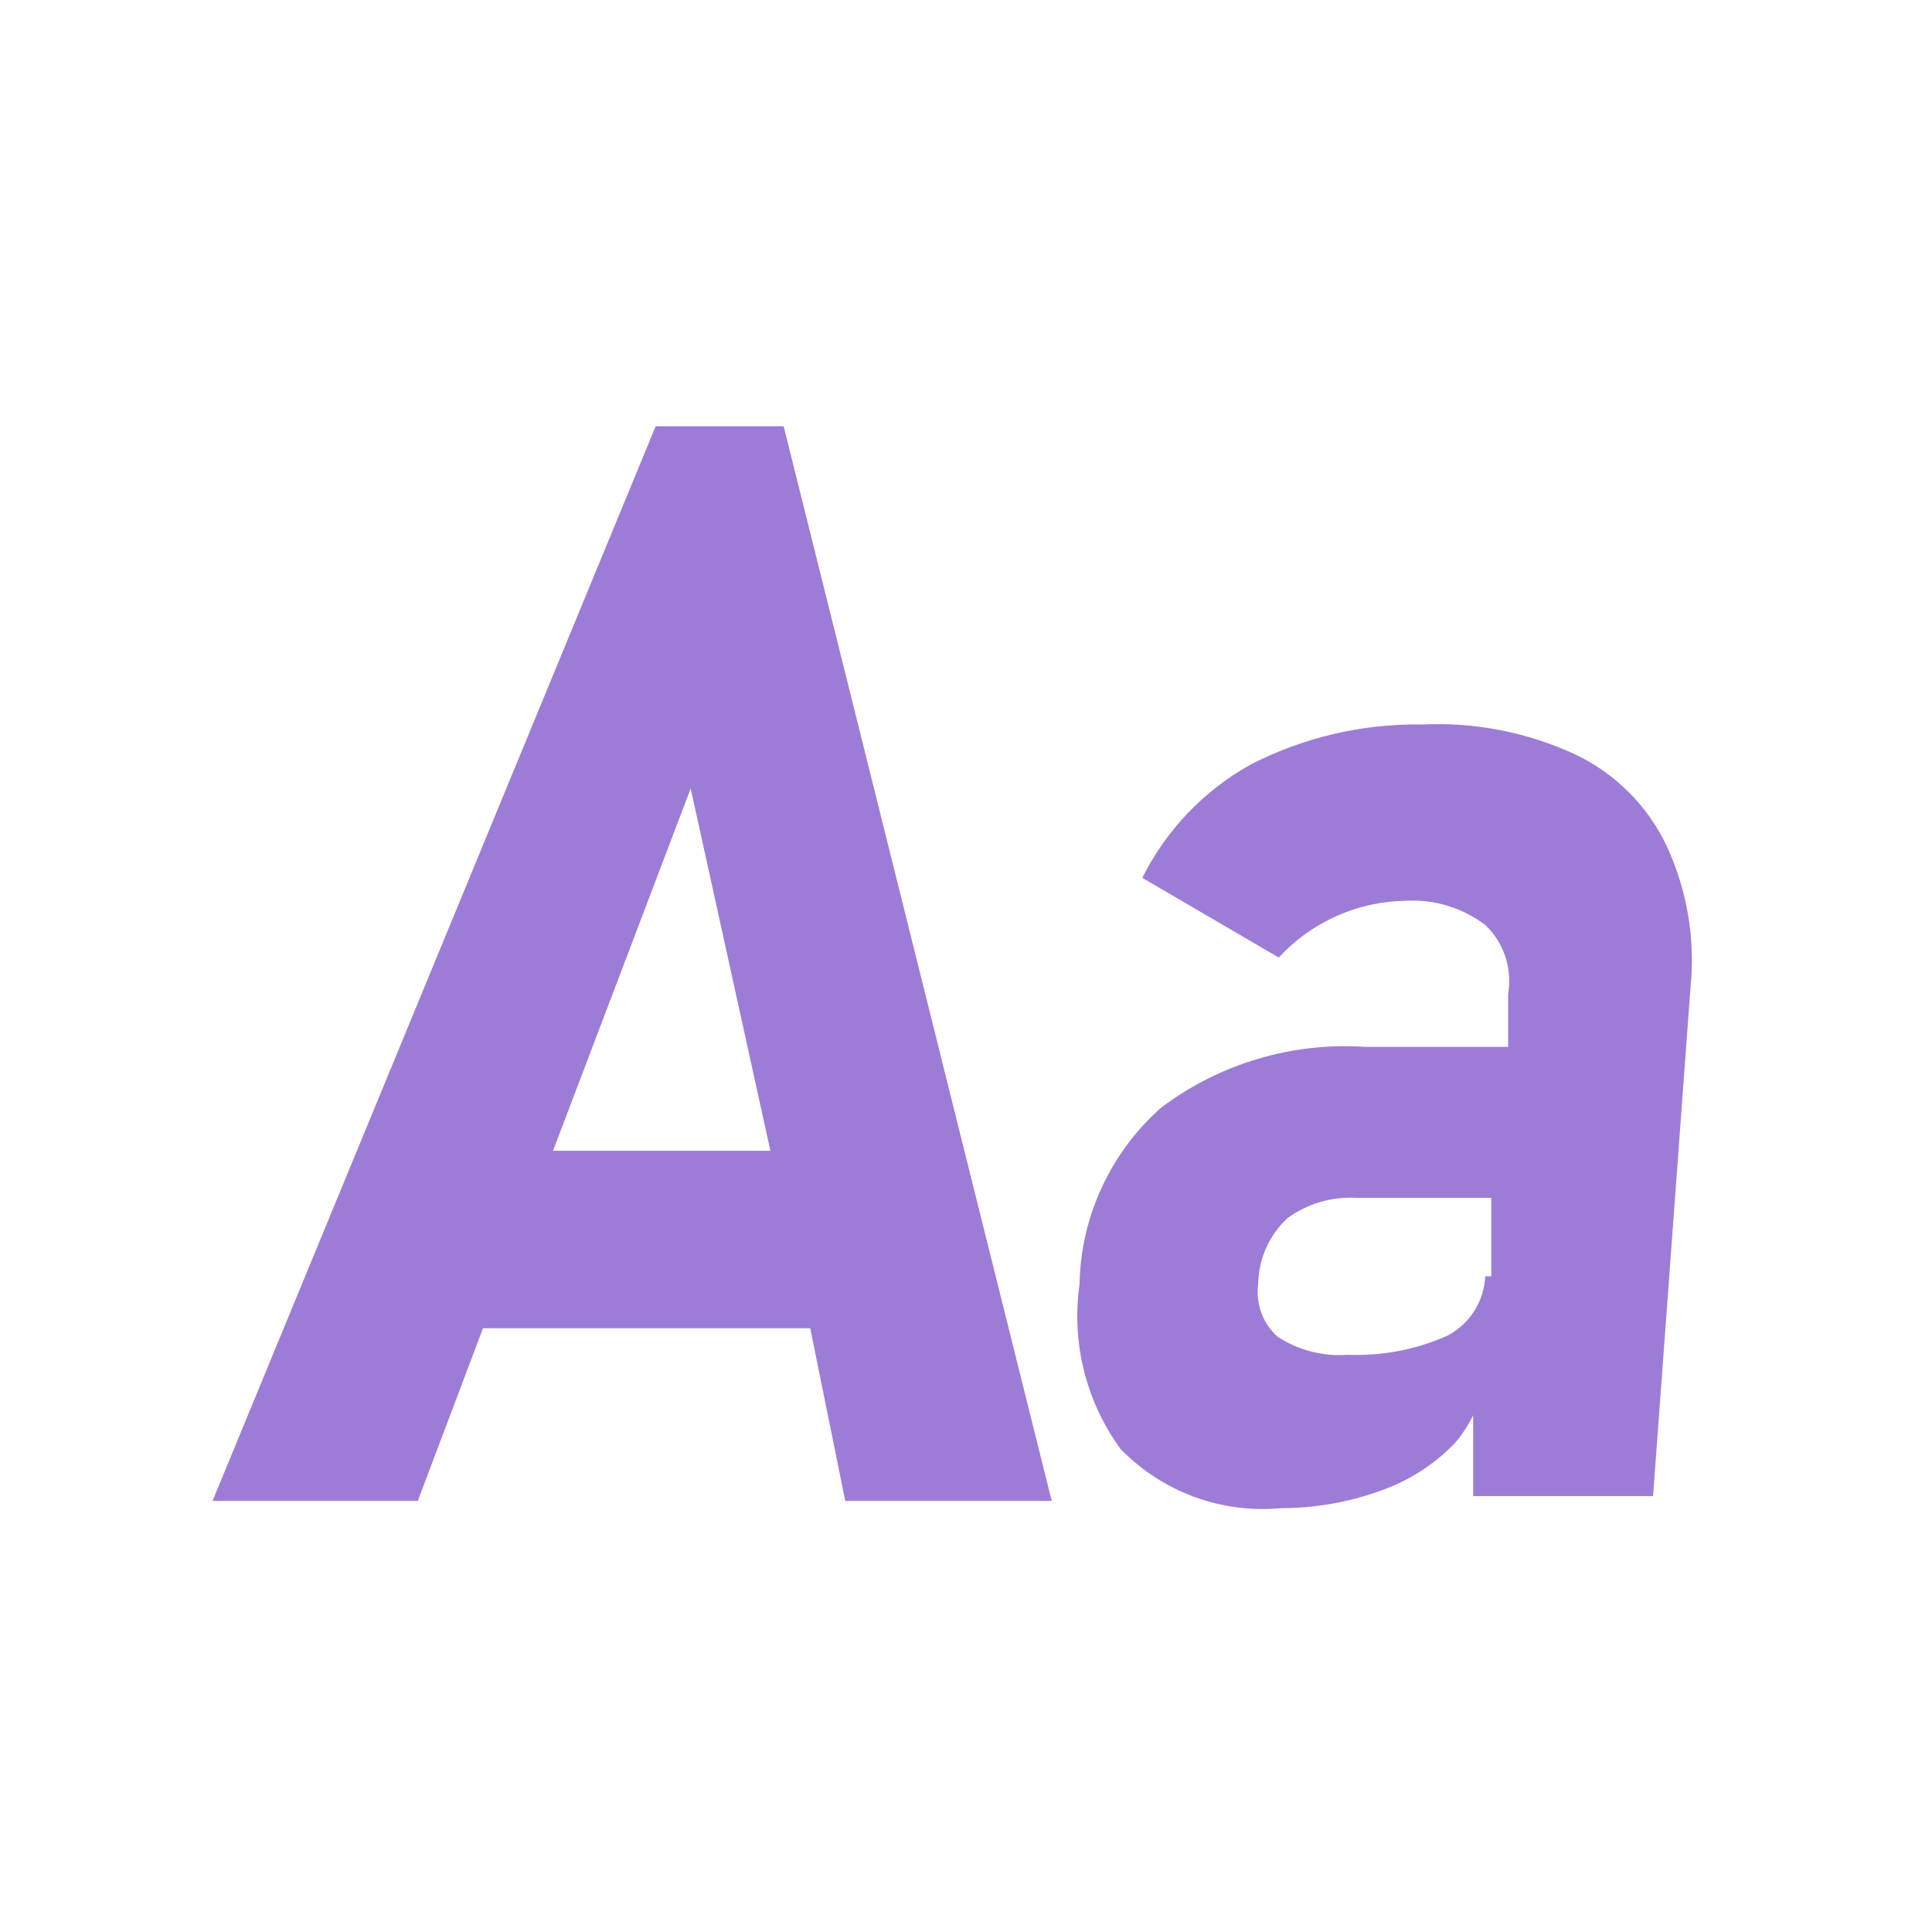
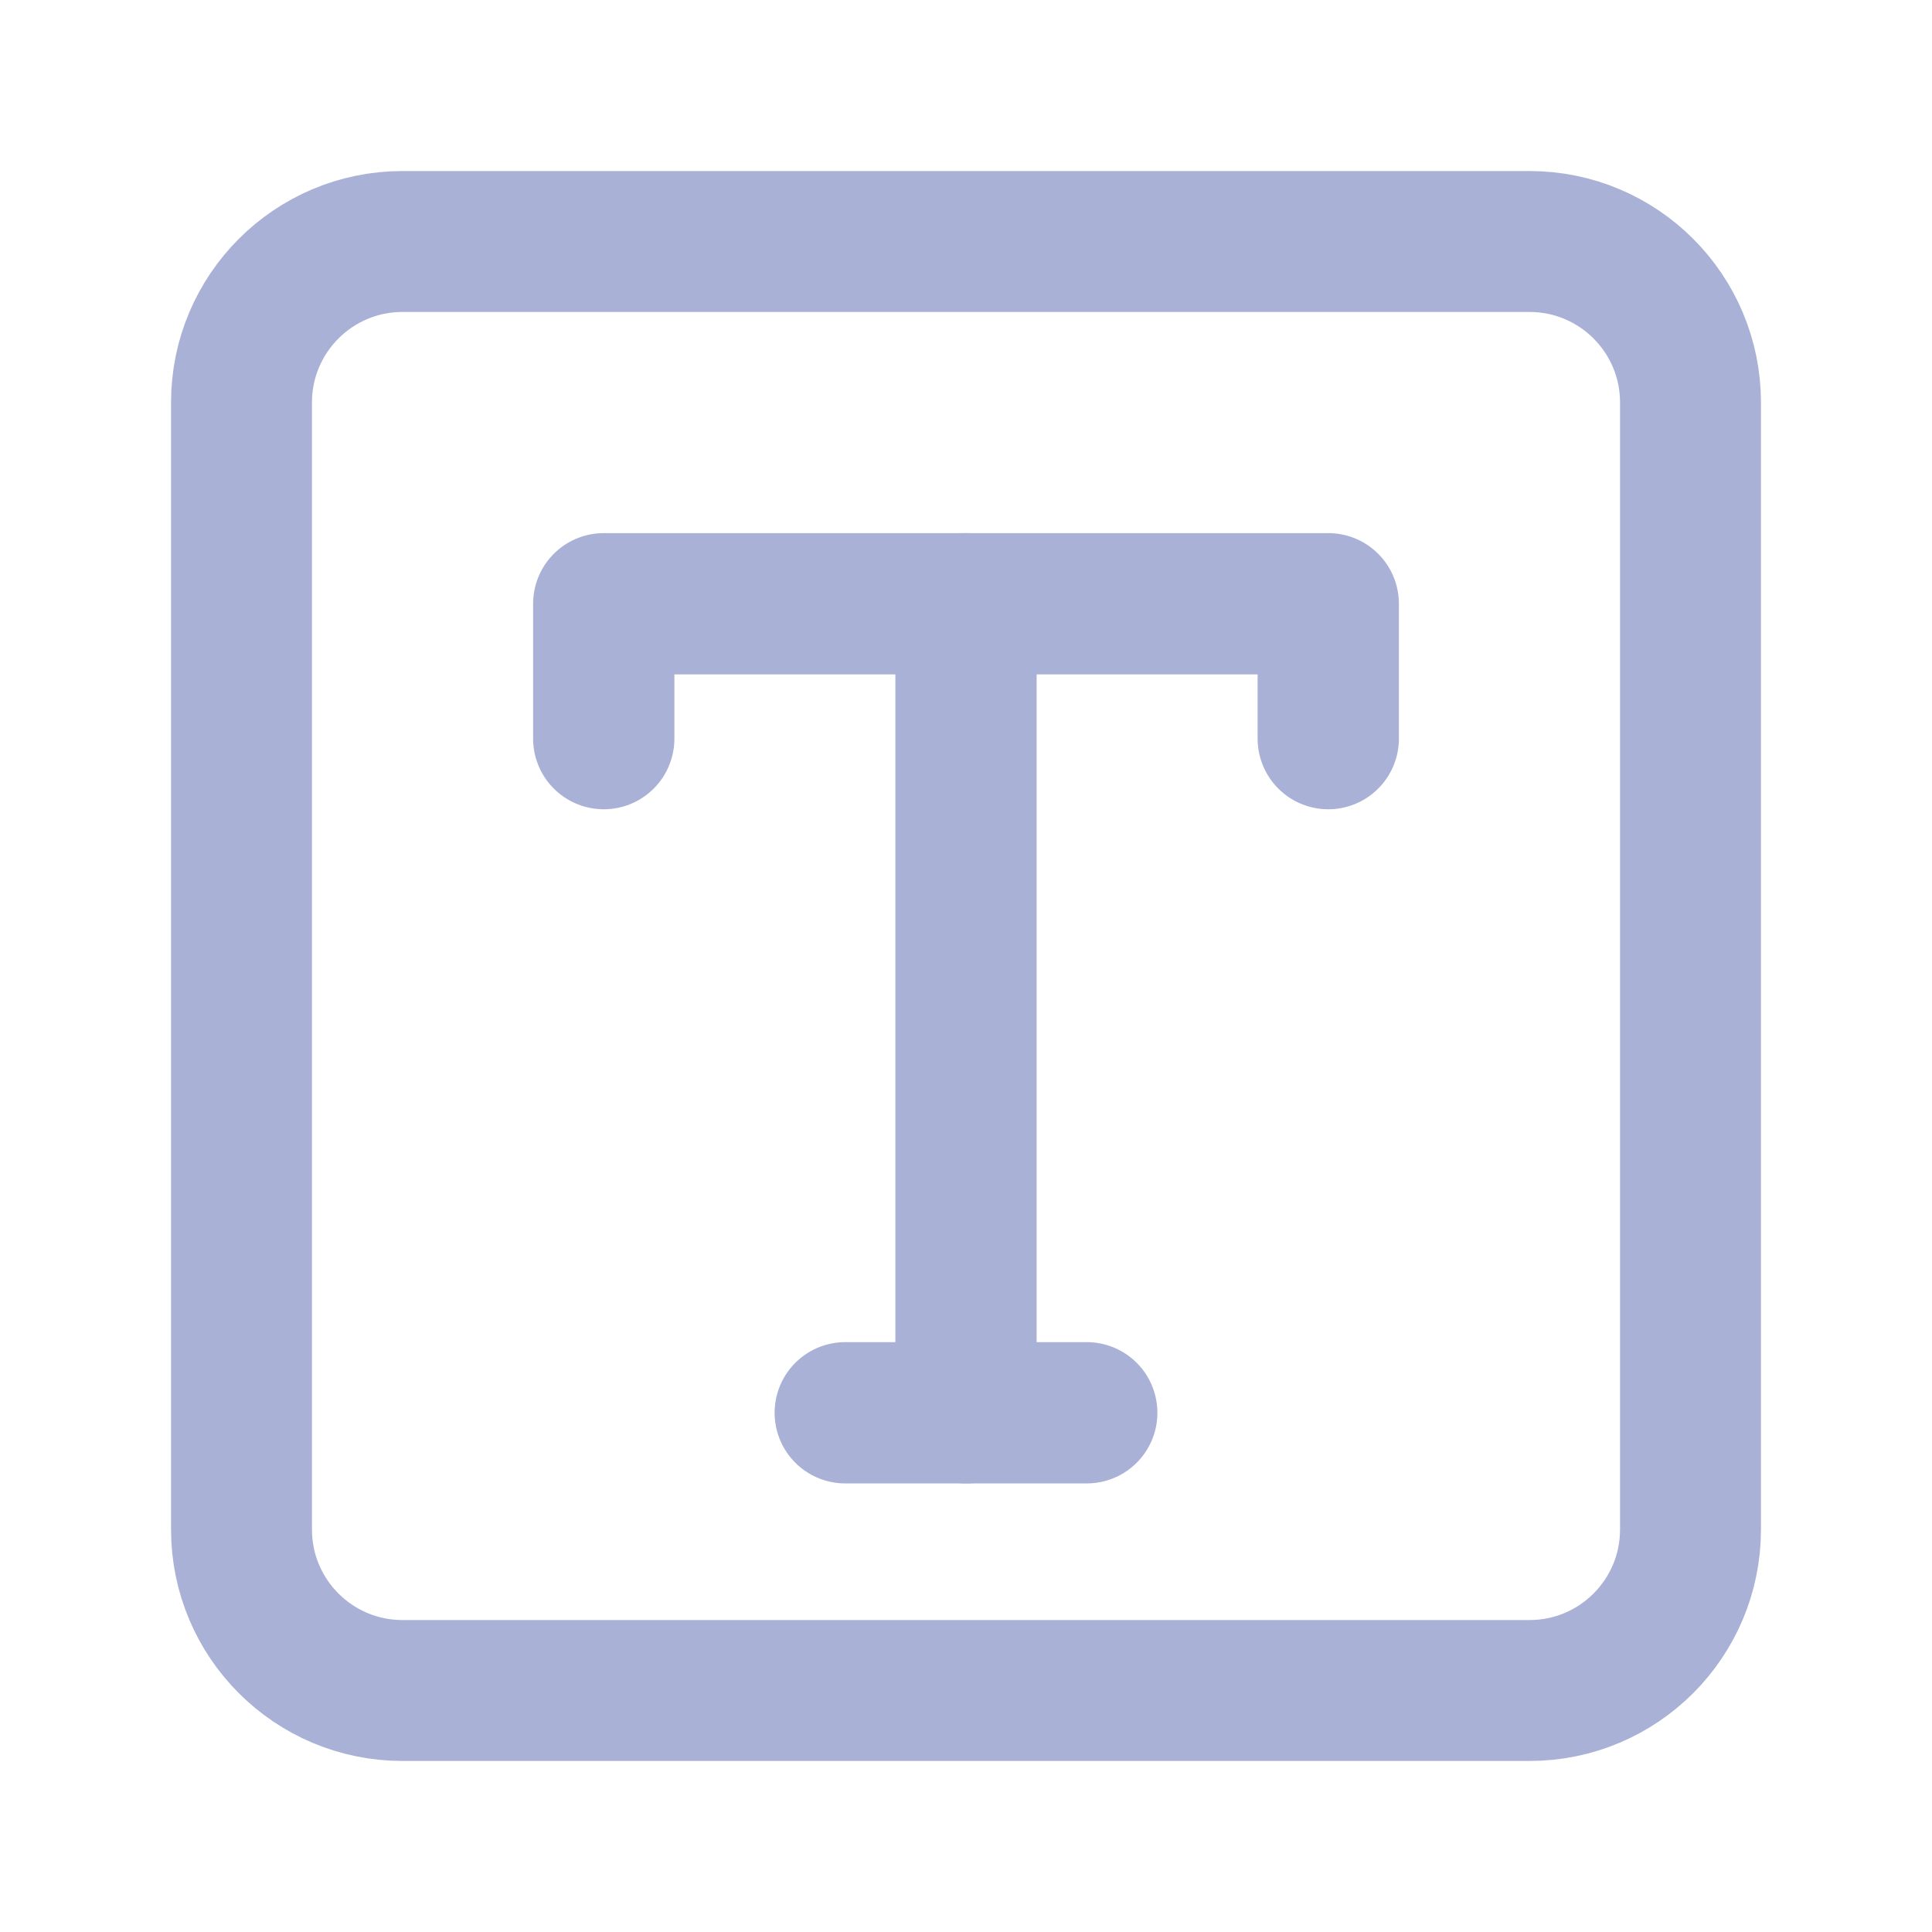
<svg xmlns="http://www.w3.org/2000/svg" width="16" height="16" viewBox="0 0 16 16" fill="none">
-   <path fill-rule="evenodd" clip-rule="evenodd" d="M1.76 12.43L5.43 3.53H6.49L8.71 12.43H7L6.71 11H4L3.46 12.43H1.76ZM5.72 6.53L4.58 9.53H6.38L5.72 6.53ZM13.05 6.25C13.378 6.407 13.643 6.672 13.8 7C13.972 7.368 14.041 7.776 14 8.18L13.69 12.39H12.2V11.72C12.16 11.802 12.11 11.88 12.05 11.95C11.875 12.132 11.659 12.269 11.42 12.35C11.16 12.443 10.886 12.49 10.61 12.49C10.366 12.513 10.12 12.481 9.889 12.396C9.659 12.311 9.451 12.176 9.28 12C8.994 11.608 8.872 11.12 8.94 10.64C8.945 10.361 9.007 10.086 9.125 9.833C9.242 9.58 9.41 9.354 9.62 9.17C10.105 8.806 10.705 8.629 11.31 8.67H12.49V8.23C12.507 8.127 12.499 8.021 12.466 7.921C12.433 7.822 12.376 7.732 12.3 7.66C12.111 7.517 11.877 7.446 11.64 7.46C11.442 7.463 11.247 7.506 11.067 7.587C10.886 7.668 10.724 7.785 10.59 7.93L9.46 7.27C9.658 6.873 9.972 6.545 10.36 6.33C10.799 6.105 11.287 5.992 11.78 6C12.217 5.979 12.653 6.065 13.05 6.25ZM12.21 10.856C12.264 10.77 12.295 10.671 12.3 10.57H12.35V9.92H11.23C11.026 9.909 10.825 9.969 10.66 10.09C10.586 10.159 10.527 10.243 10.485 10.336C10.444 10.428 10.422 10.528 10.42 10.63C10.409 10.711 10.417 10.793 10.445 10.87C10.473 10.947 10.519 11.015 10.58 11.07C10.752 11.182 10.956 11.235 11.16 11.22C11.445 11.231 11.73 11.177 11.99 11.06C12.08 11.012 12.155 10.942 12.21 10.856Z" fill="#9D7CD8" />
+   <path d="M12.667 2H3.333C2.597 2 2 2.597 2 3.333V12.667C2 13.403 2.597 14 3.333 14H12.667C13.403 14 14 13.403 14 12.667V3.333C14 2.597 13.403 2 12.667 2Z" stroke="#A9B1D6" stroke-width="1.167" stroke-linecap="round" stroke-linejoin="round" />
+   <path d="M5 6.117V5H11V6.117" stroke="#A9B1D6" stroke-width="1.17" stroke-linecap="round" stroke-linejoin="round" />
+   <path d="M8 5V11.7" stroke="#A9B1D6" stroke-width="1.17" stroke-linecap="round" stroke-linejoin="round" />
+   <path d="M7 11.7H9" stroke="#A9B1D6" stroke-width="1.17" stroke-linecap="round" stroke-linejoin="round" />
</svg>
